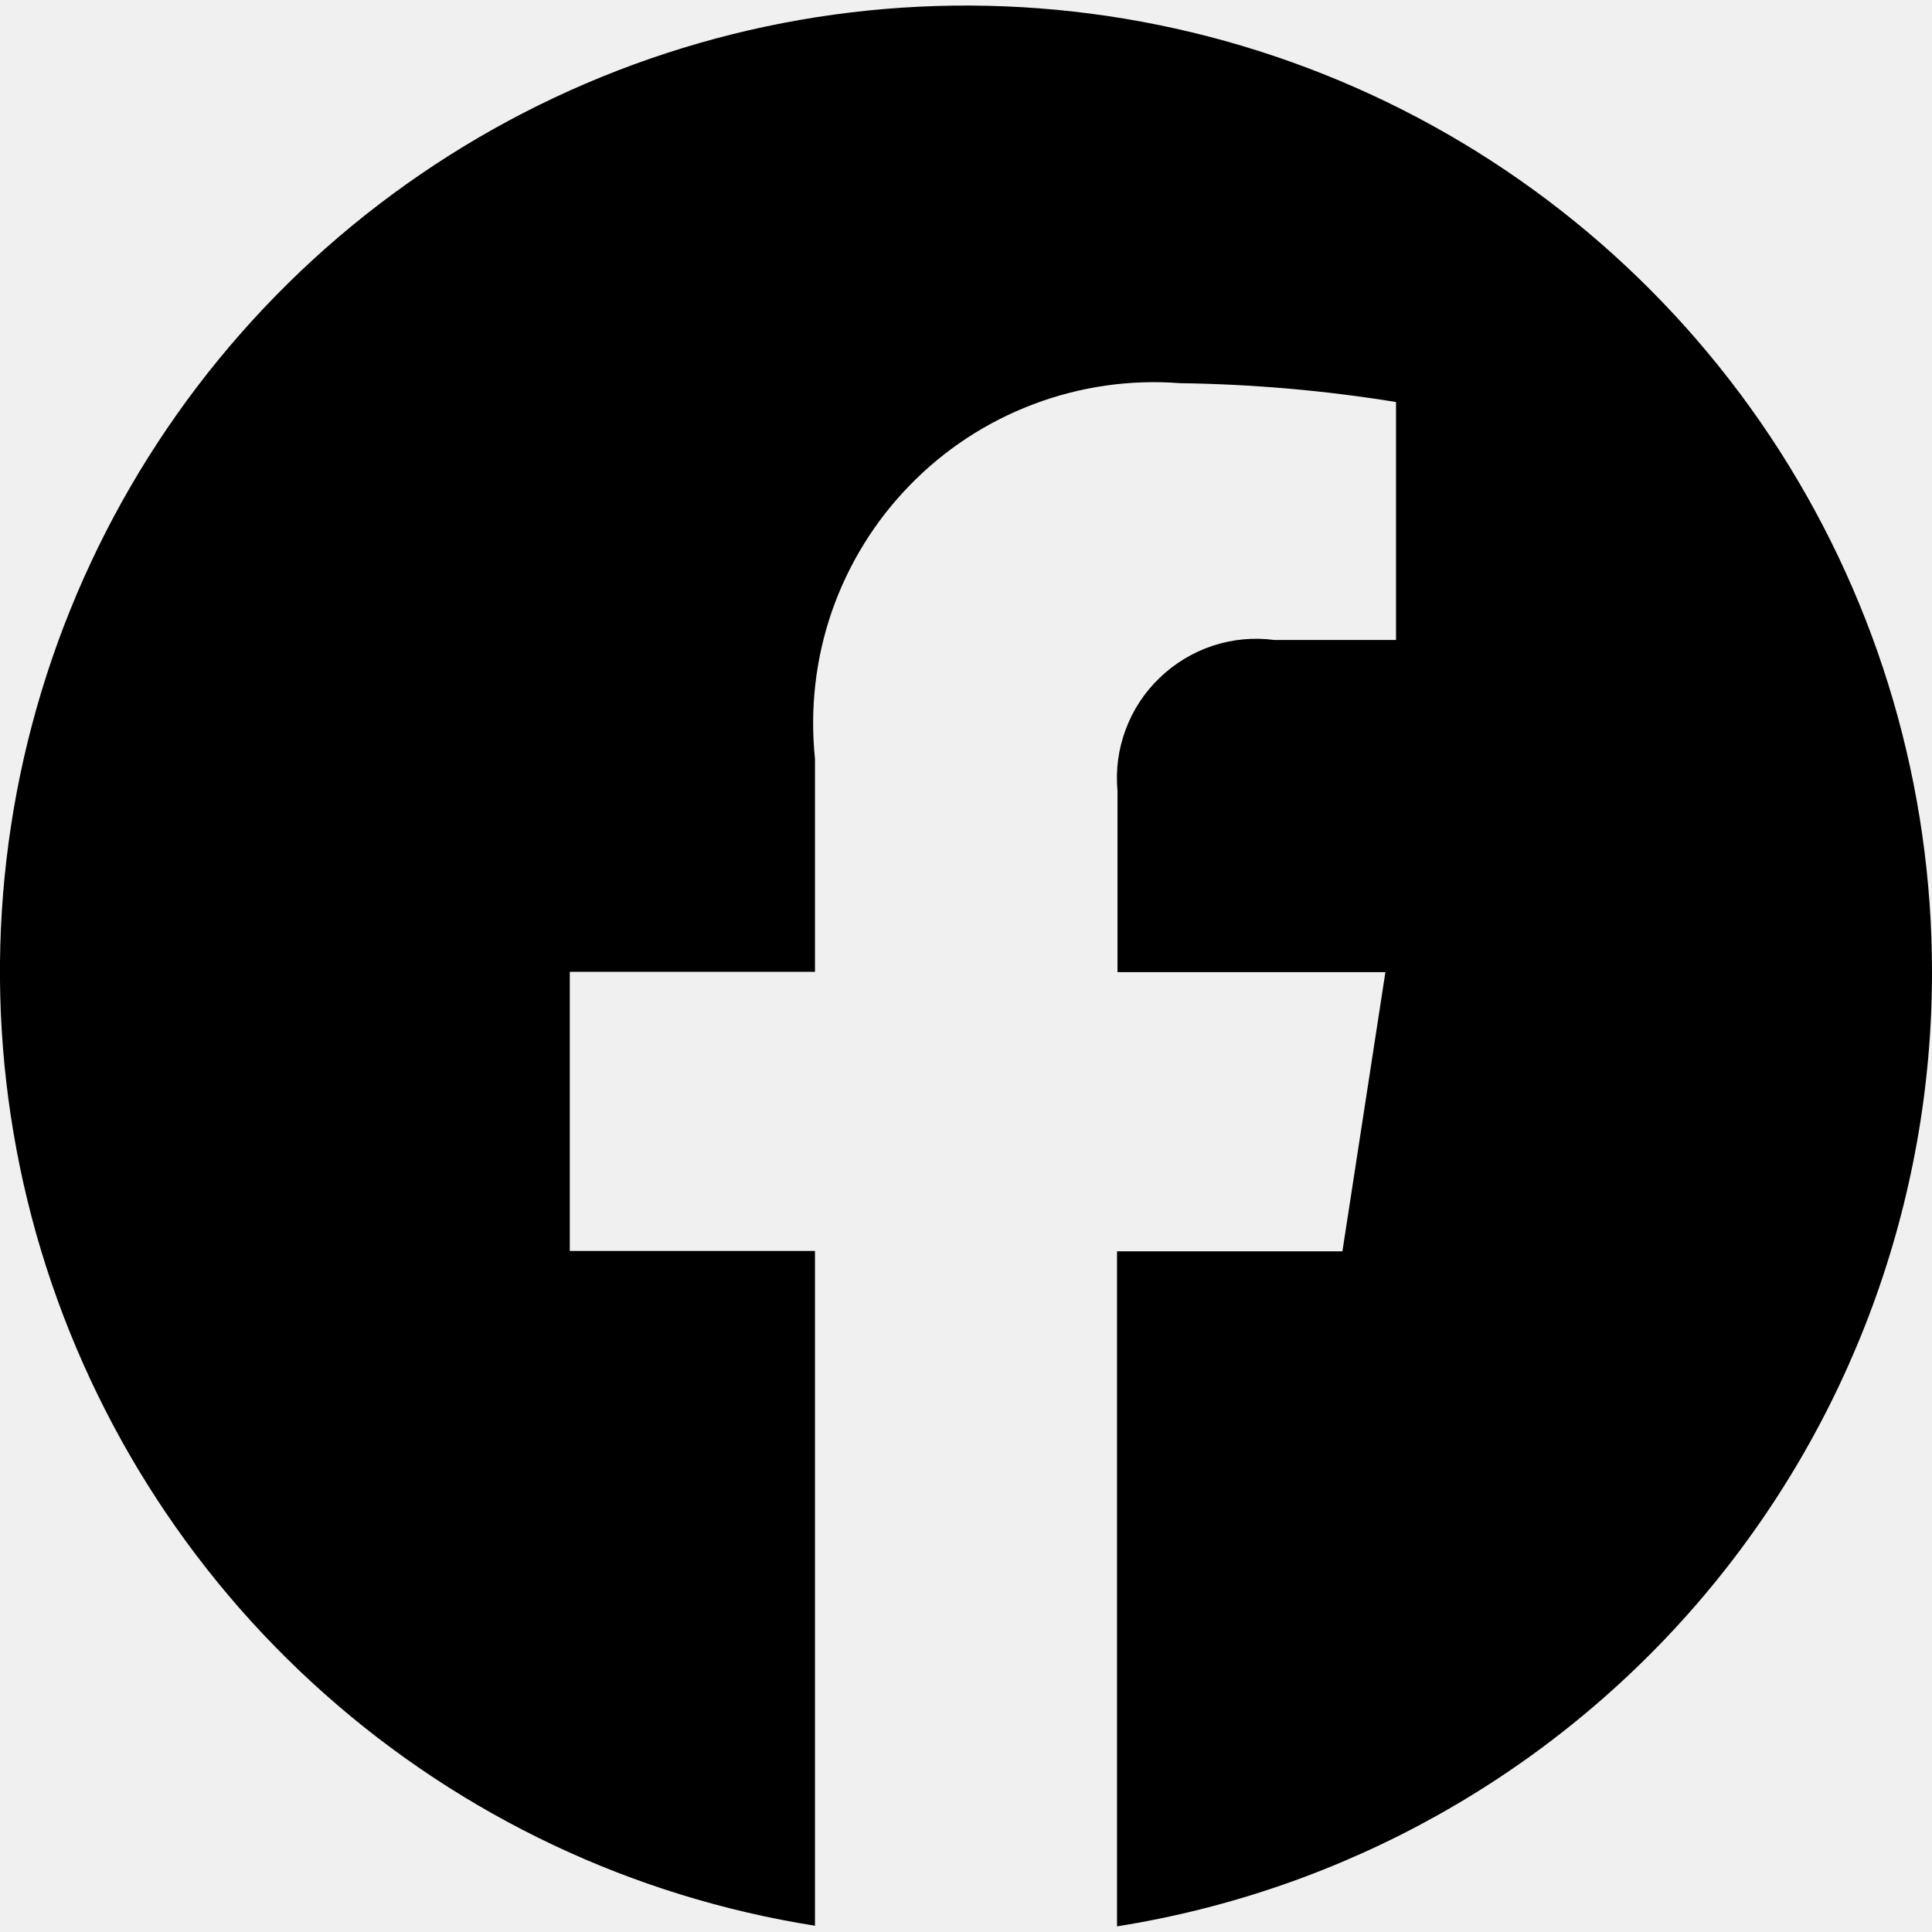
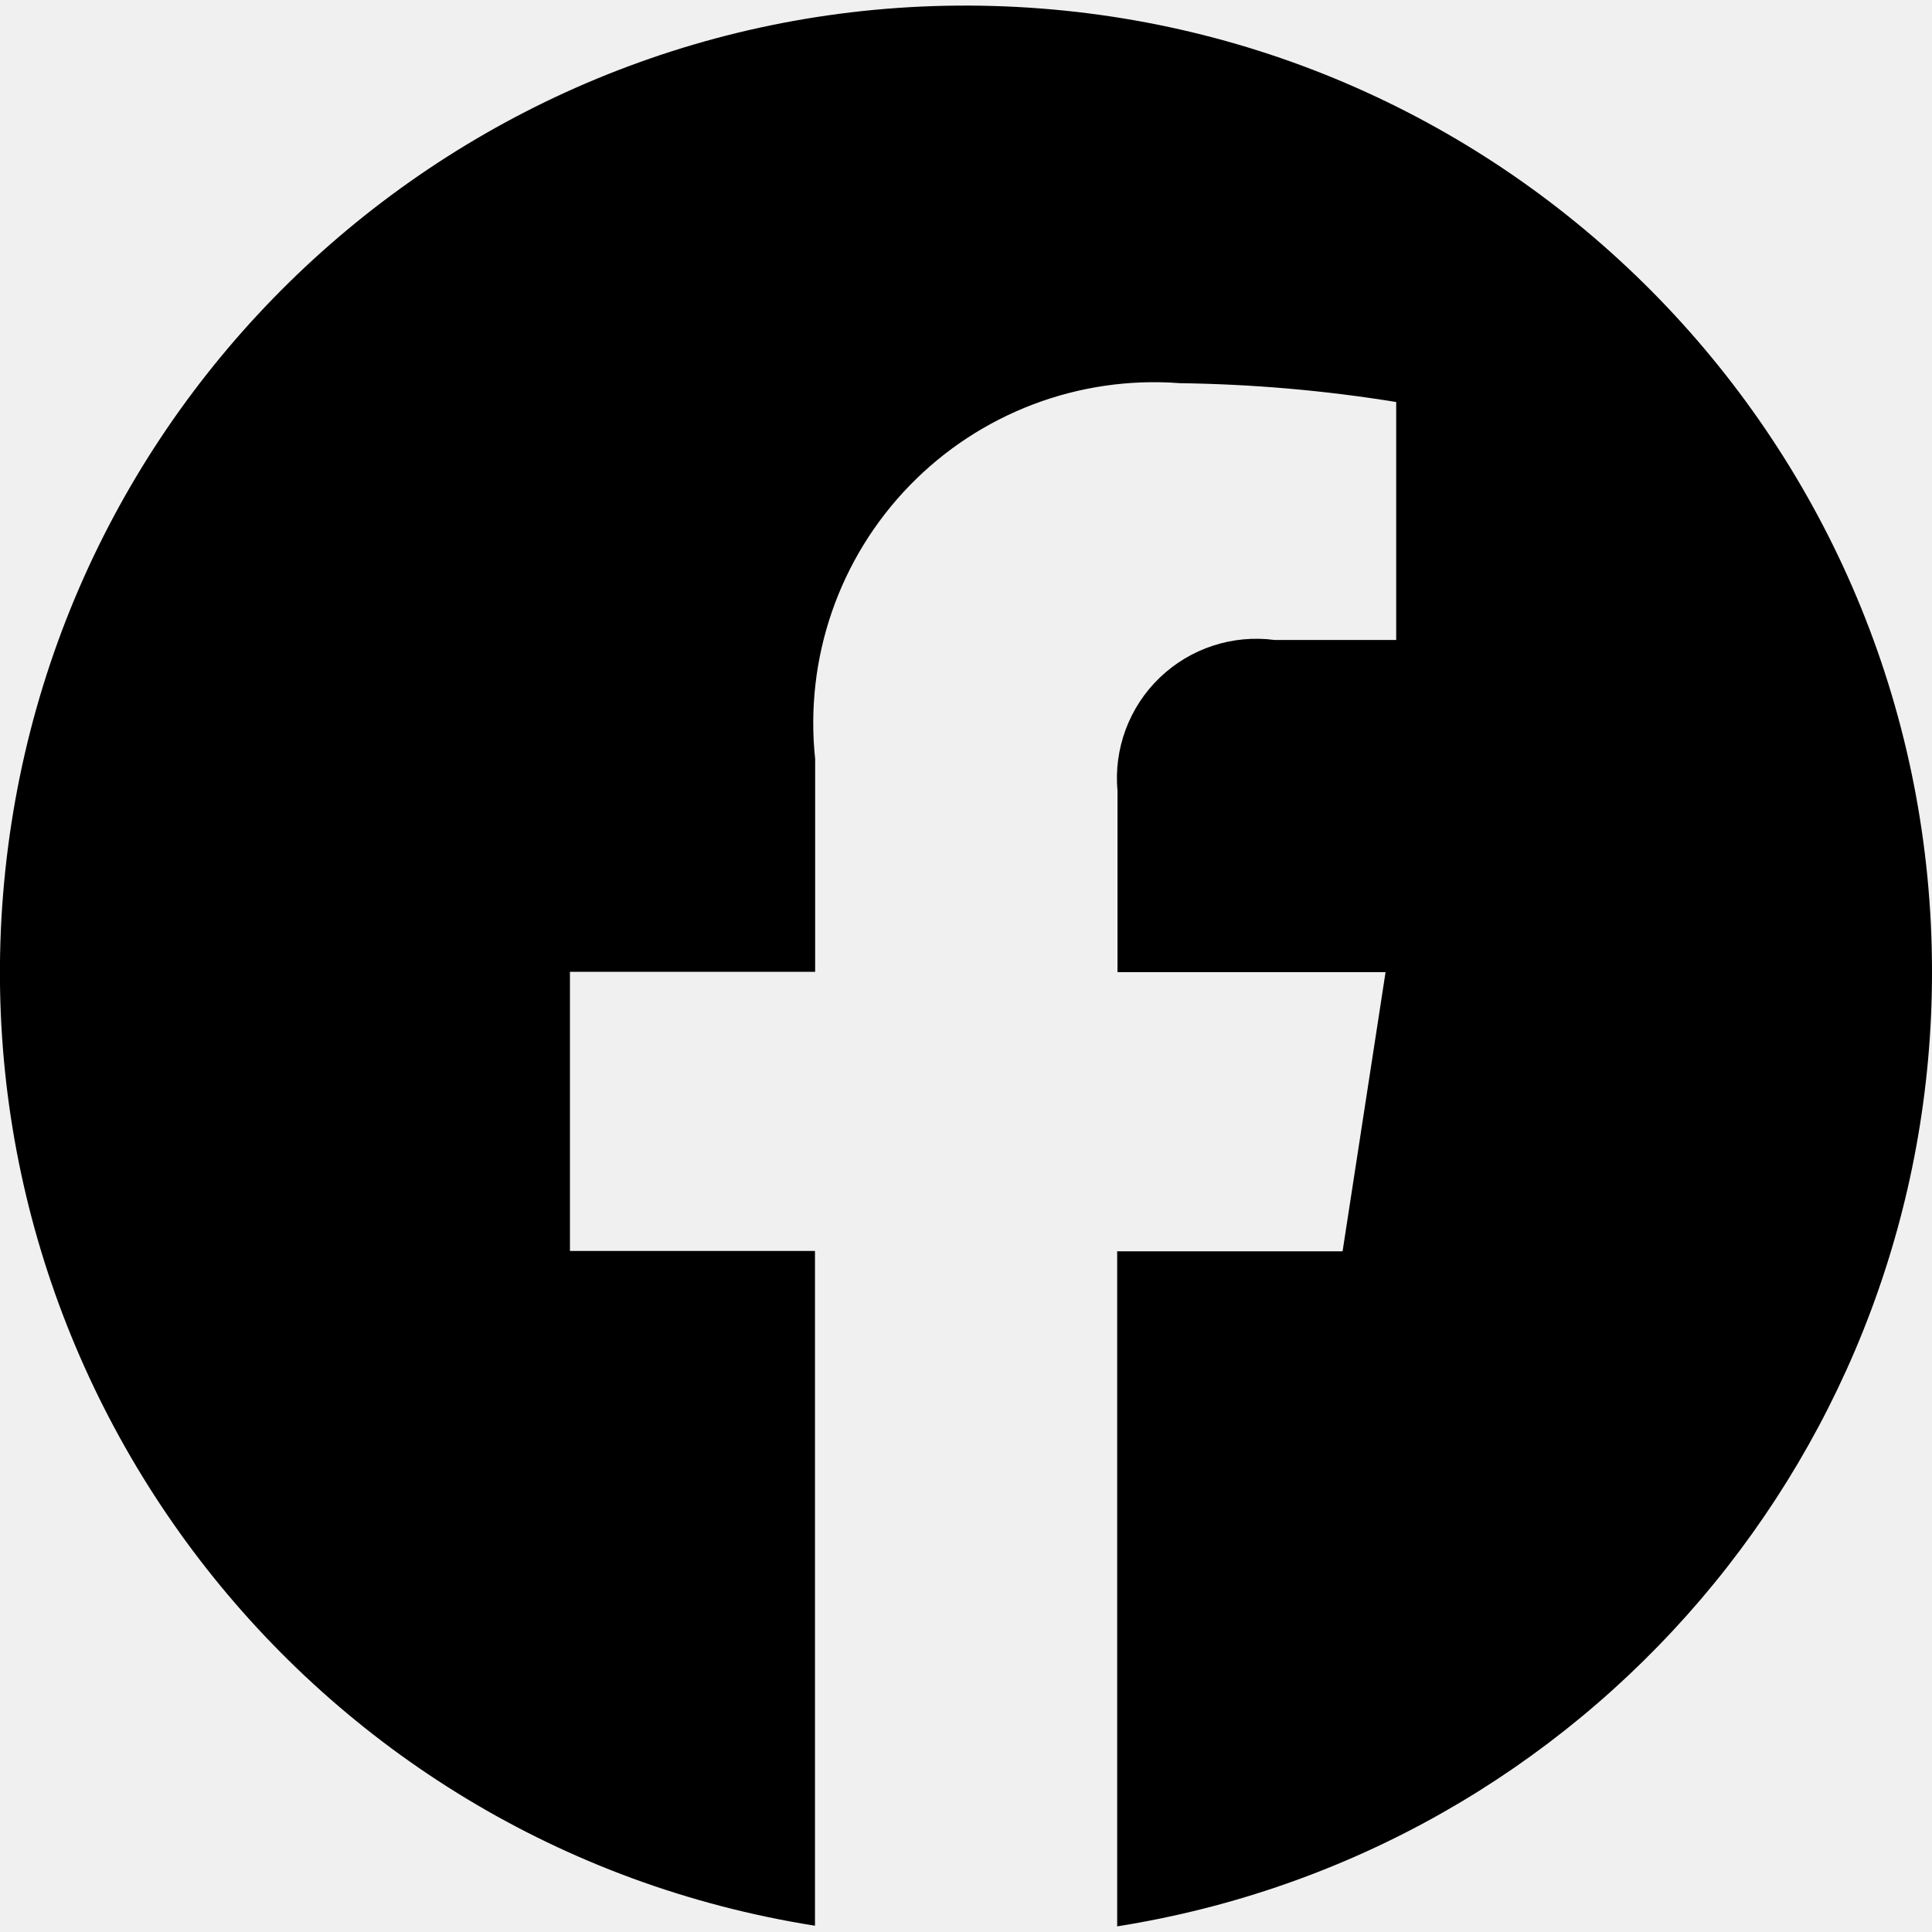
- <svg xmlns="http://www.w3.org/2000/svg" width="12" height="12" viewBox="0 0 12 12" fill="none">
-   <g clip-path="url(#clip0_1720_870)">
-     <path d="M12 6.036C12 4.889 11.672 3.767 11.054 2.801C10.436 1.835 9.554 1.066 8.513 0.586C7.471 0.106 6.314 -0.066 5.178 0.091C4.042 0.248 2.975 0.728 2.103 1.472C1.231 2.217 0.591 3.196 0.258 4.293C-0.075 5.391 -0.086 6.56 0.225 7.664C0.537 8.767 1.158 9.759 2.015 10.52C2.872 11.282 3.93 11.782 5.062 11.961V7.77H3.539V6.036H5.062V4.714C5.03 4.405 5.065 4.093 5.166 3.8C5.268 3.506 5.432 3.239 5.649 3.016C5.865 2.793 6.127 2.621 6.418 2.511C6.708 2.401 7.019 2.356 7.328 2.38C7.778 2.386 8.227 2.425 8.671 2.497V3.975H7.915C7.787 3.958 7.656 3.97 7.532 4.011C7.409 4.052 7.296 4.12 7.203 4.21C7.109 4.3 7.037 4.409 6.992 4.531C6.946 4.653 6.929 4.783 6.941 4.913V6.038H8.605L8.338 7.772H6.938V11.965C8.349 11.741 9.635 11.021 10.563 9.935C11.491 8.848 12.001 7.465 12 6.036Z" fill="black" />
+ <svg xmlns="http://www.w3.org/2000/svg" width="12" height="12" viewBox="0 0 12 12">
+   <g clip-path="url(#a)">
+     <path d="M12 6.036a6 6 0 1 0-6.938 5.925V7.77H3.54V6.036h1.523V4.714A2.117 2.117 0 0 1 7.329 2.38c.45.006.9.045 1.343.117v1.478h-.755a.866.866 0 0 0-.976.938v1.125h1.665l-.267 1.734h-1.4v4.193A6 6 0 0 0 12 6.036Z" />
  </g>
  <defs>
-     <clipPath id="clip0_1720_870">
-       <rect width="12" height="12" fill="white" />
+     <clipPath id="a">
+       <path fill="#fff" d="M0 0h12v12H0z" />
    </clipPath>
  </defs>
</svg>
